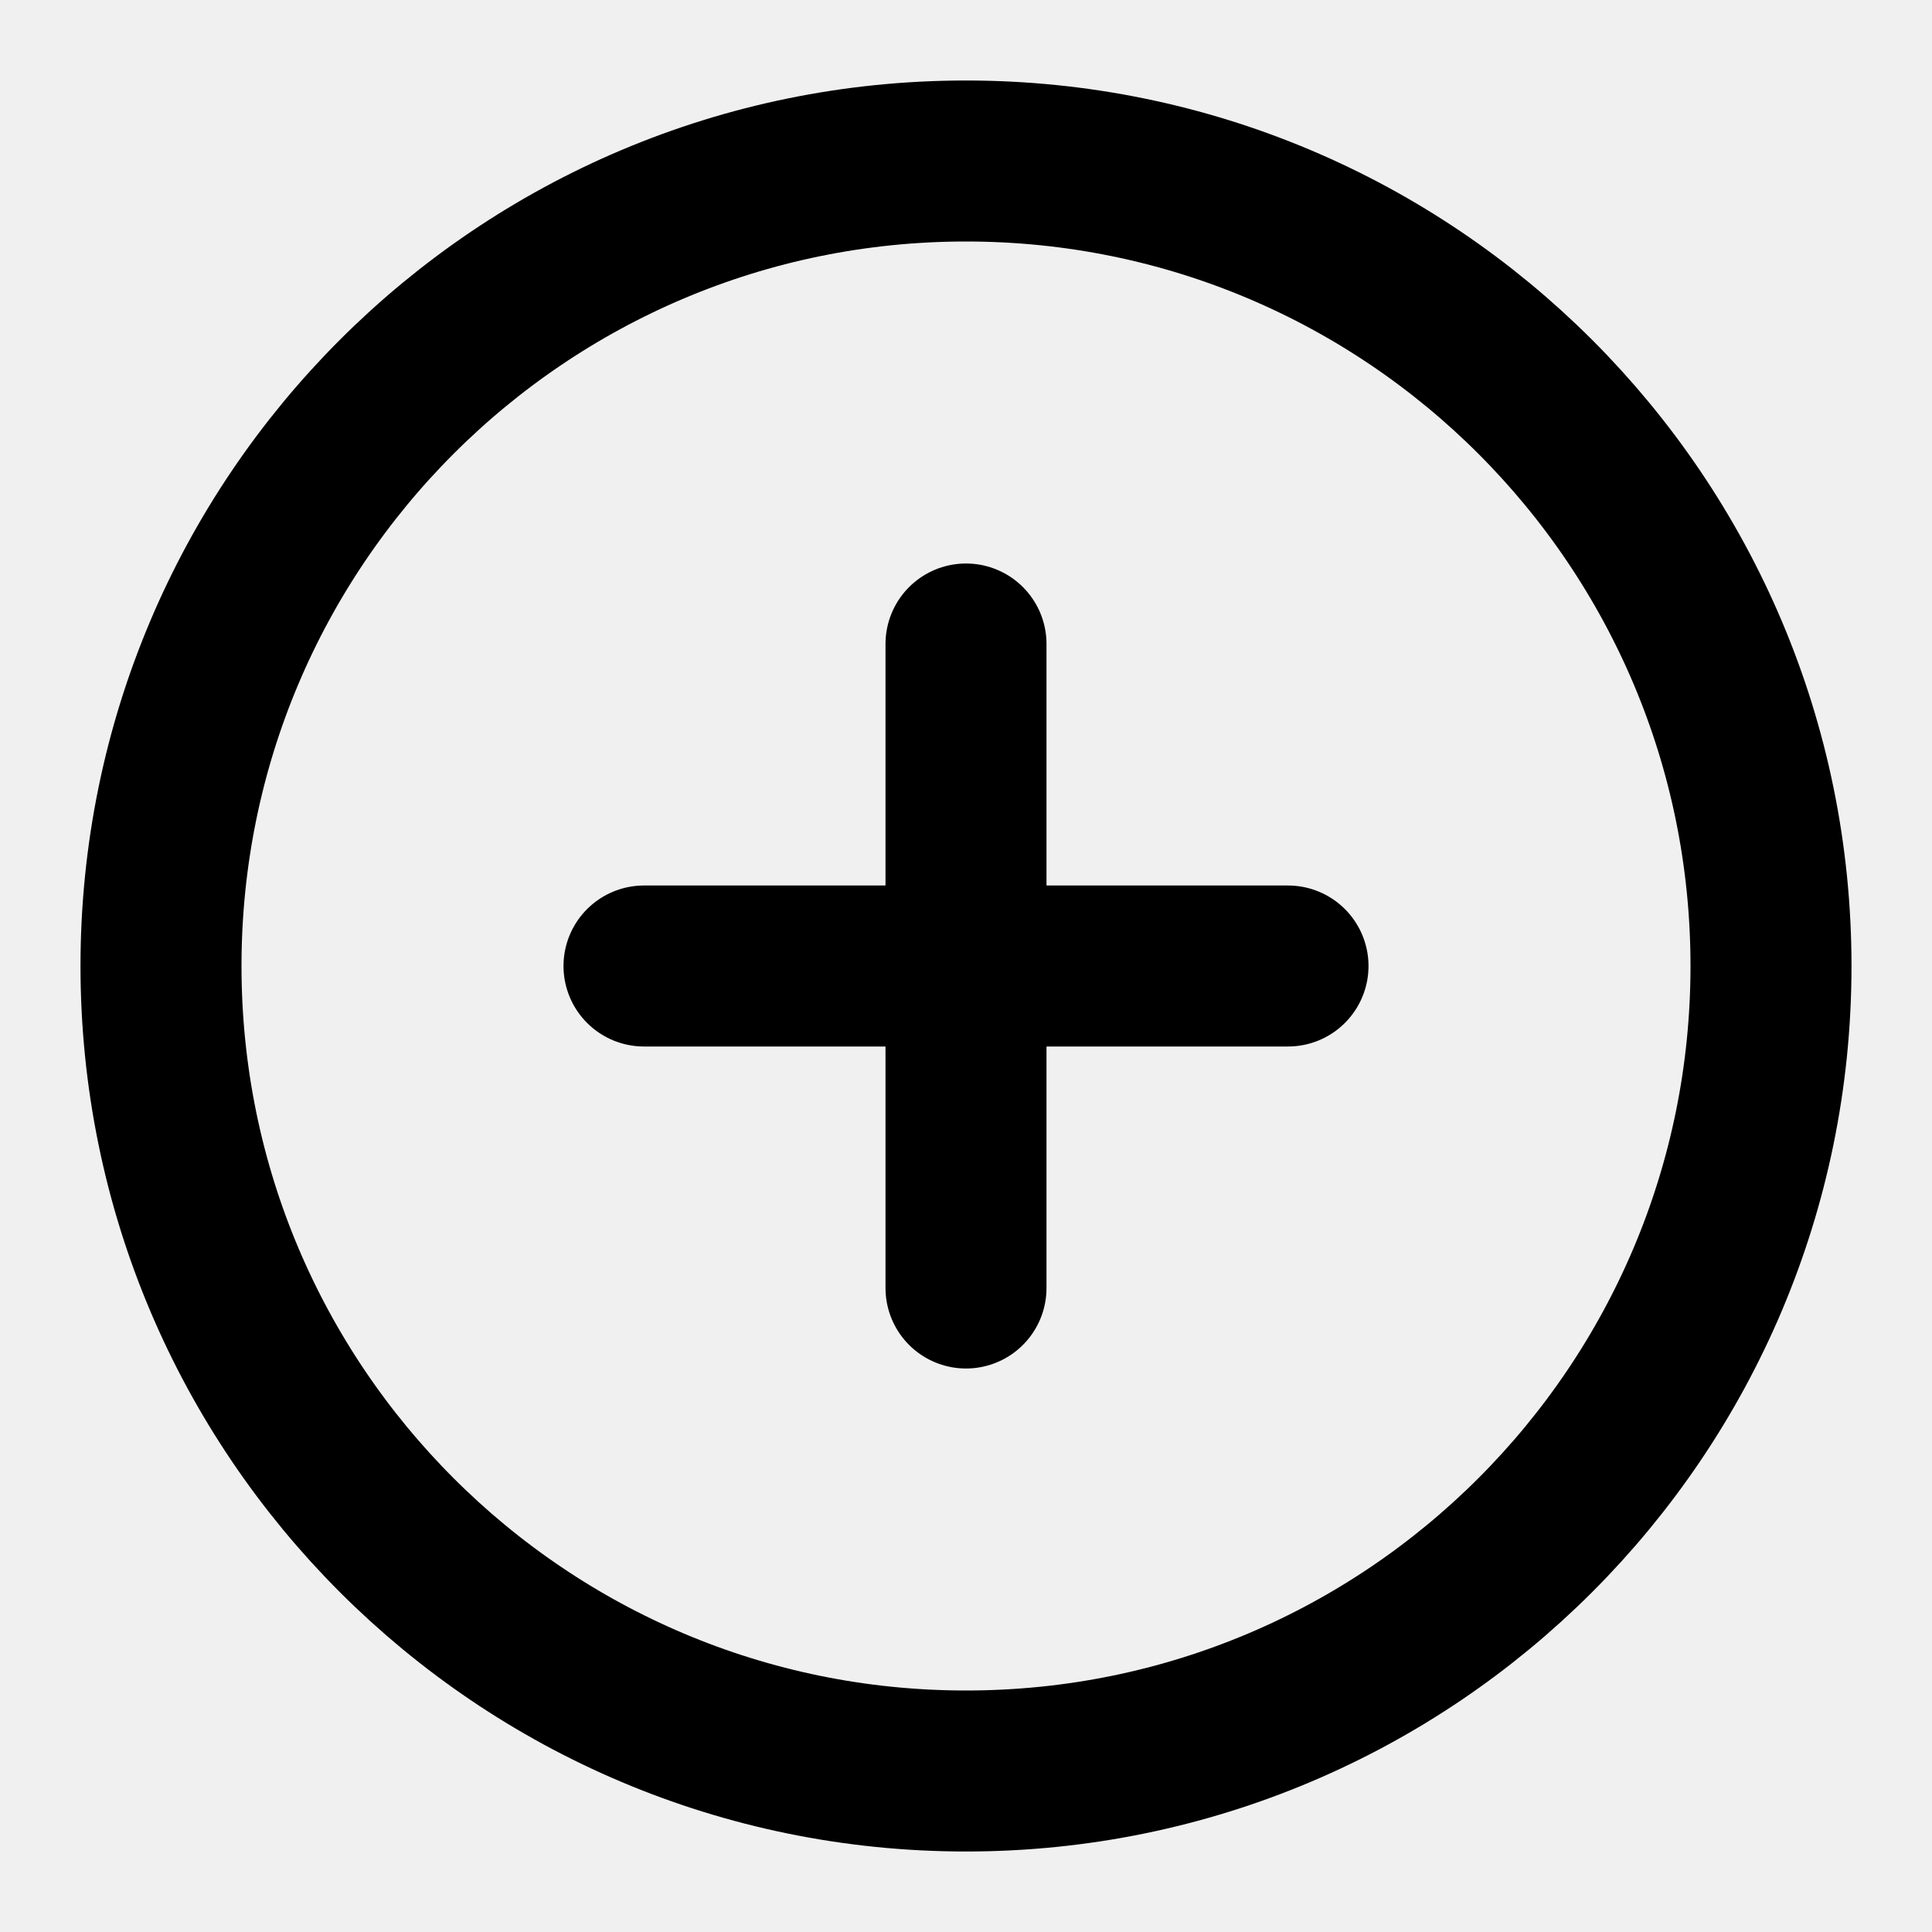
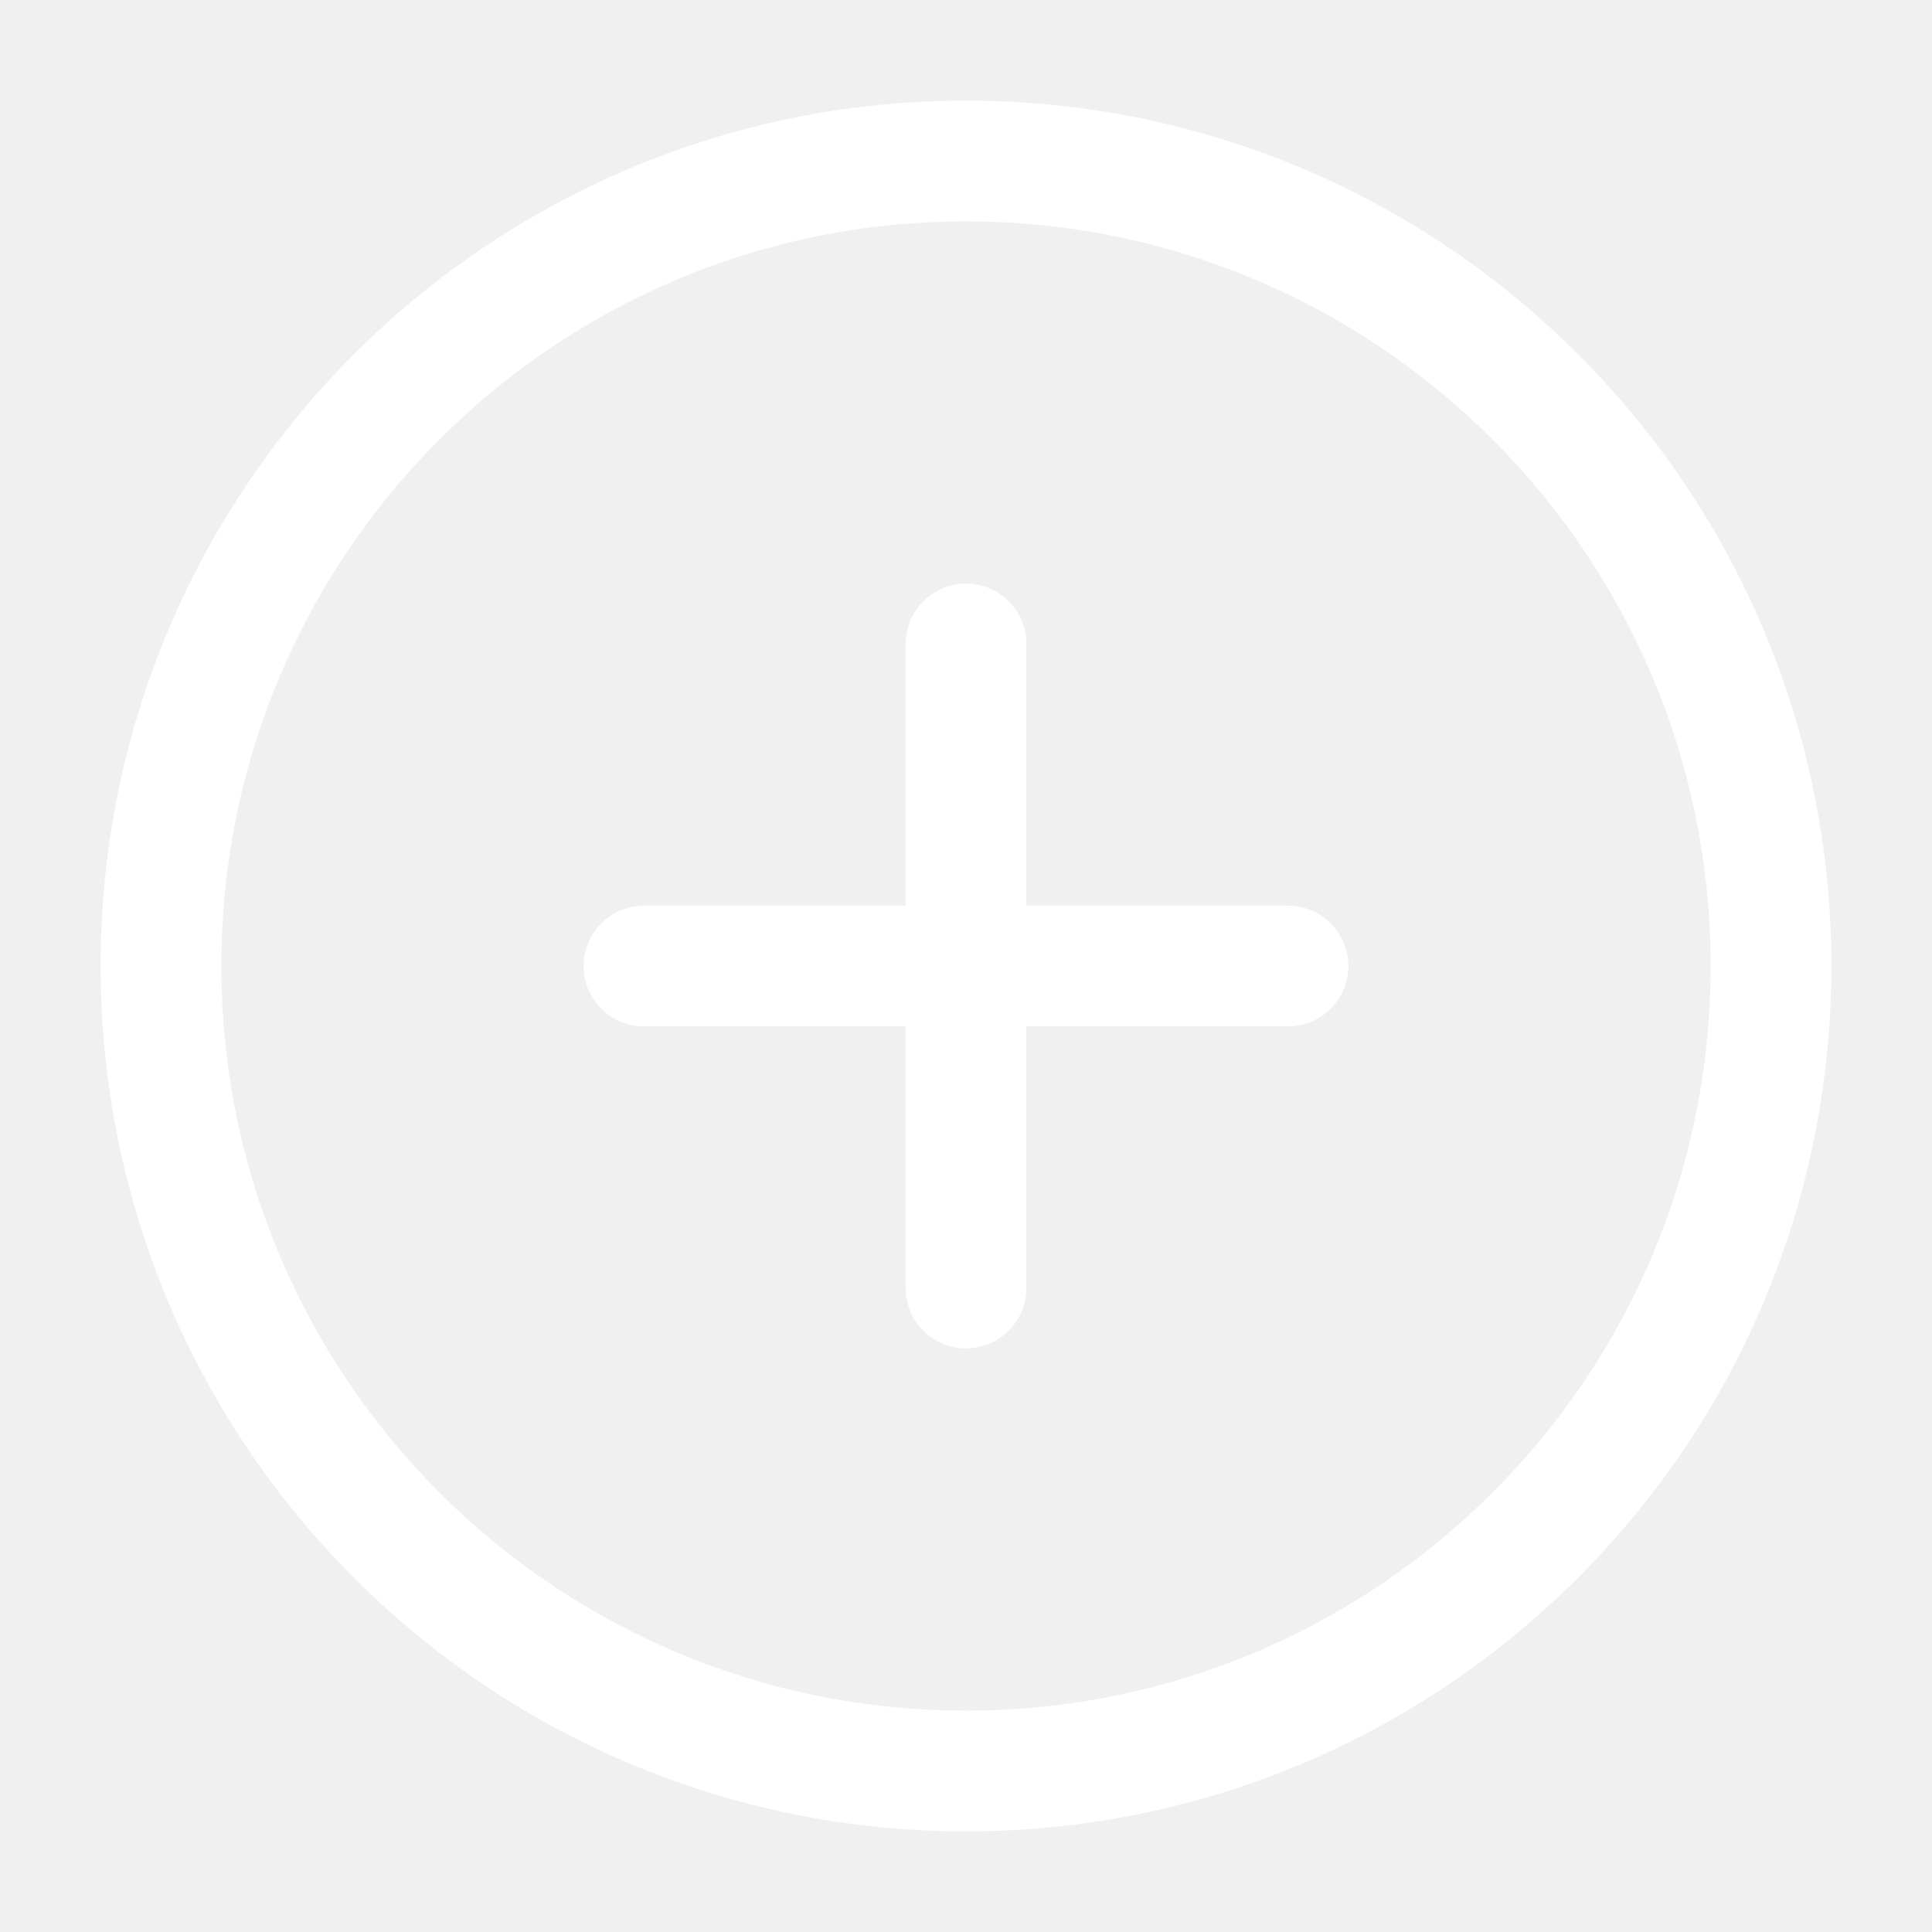
- <svg xmlns="http://www.w3.org/2000/svg" width="24" height="24" viewBox="0 0 24 24" fill="none" stroke="currentColor" stroke-width="2" stroke-linecap="round" stroke-linejoin="round" class="feather feather-plus-circle">
+ <svg xmlns="http://www.w3.org/2000/svg" width="24" height="24" viewBox="0 0 24 24" fill="none" stroke="#fff" stroke-width="1.5" stroke-linecap="round" stroke-linejoin="round" class="feather feather-plus-circle">
  <circle cx="12" cy="12" r="10" />
  <line x1="12" y1="8" x2="12" y2="16" />
  <line x1="8" y1="12" x2="16" y2="12" />
</svg>
